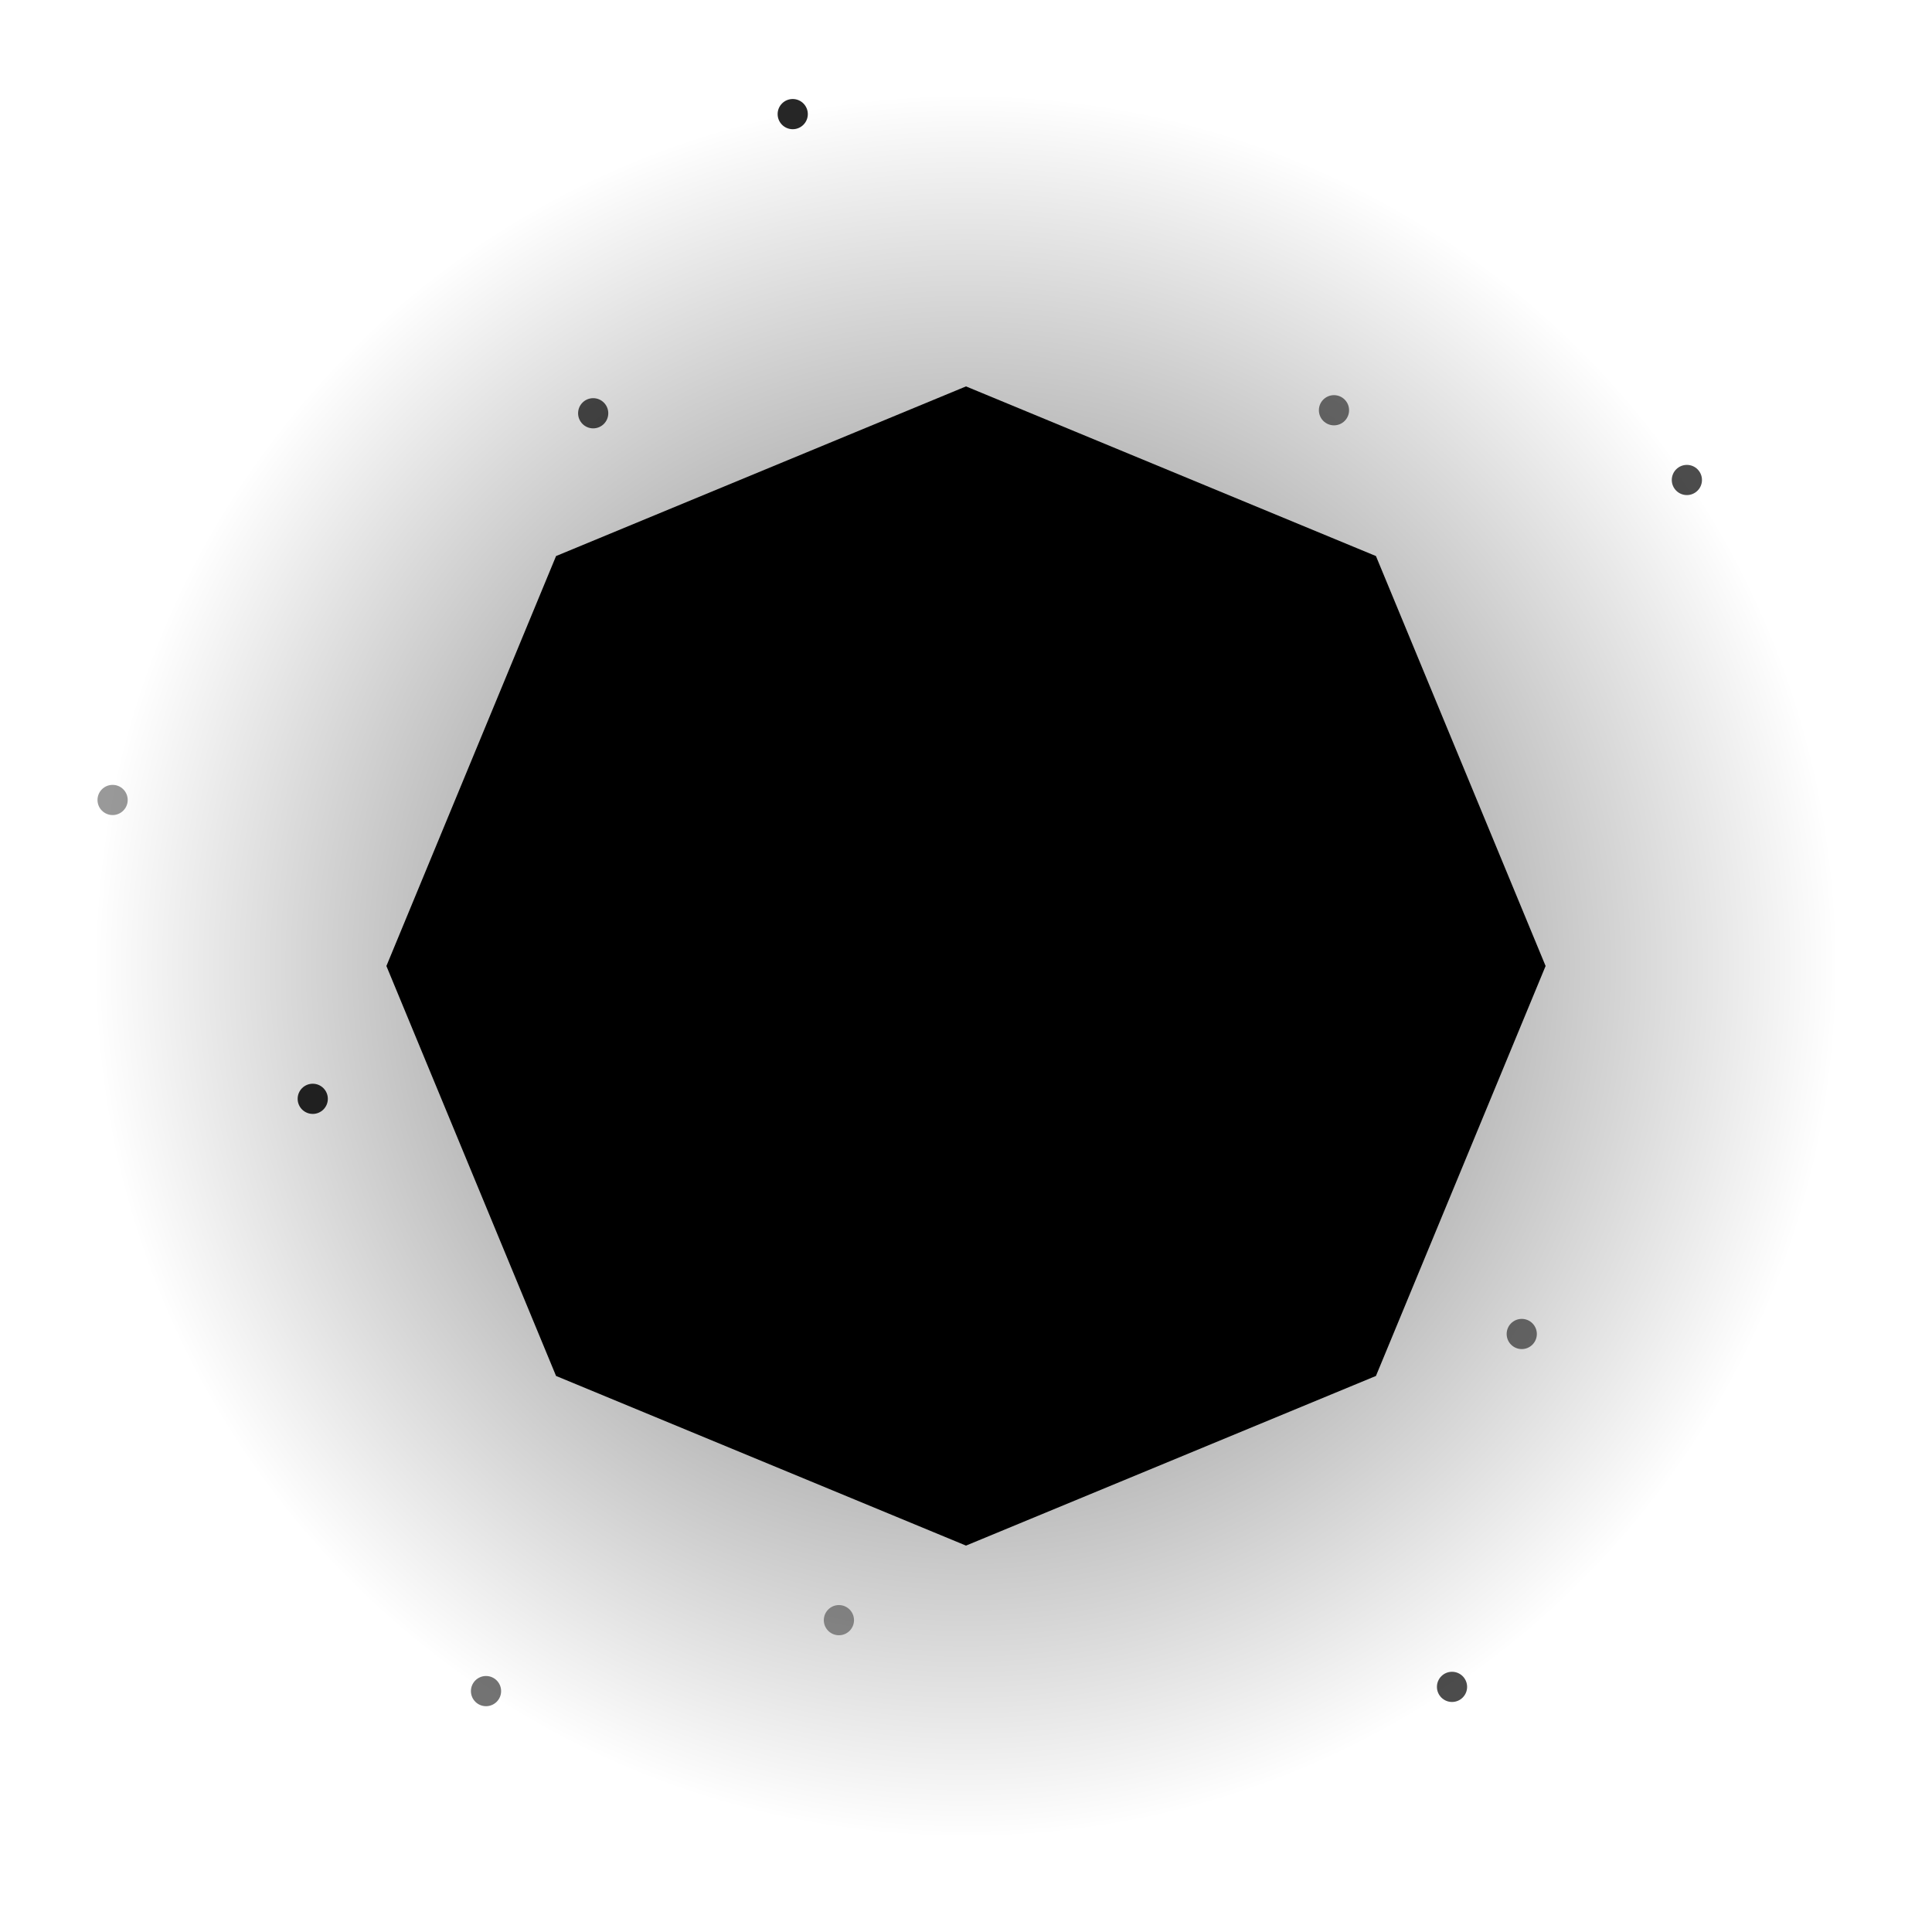
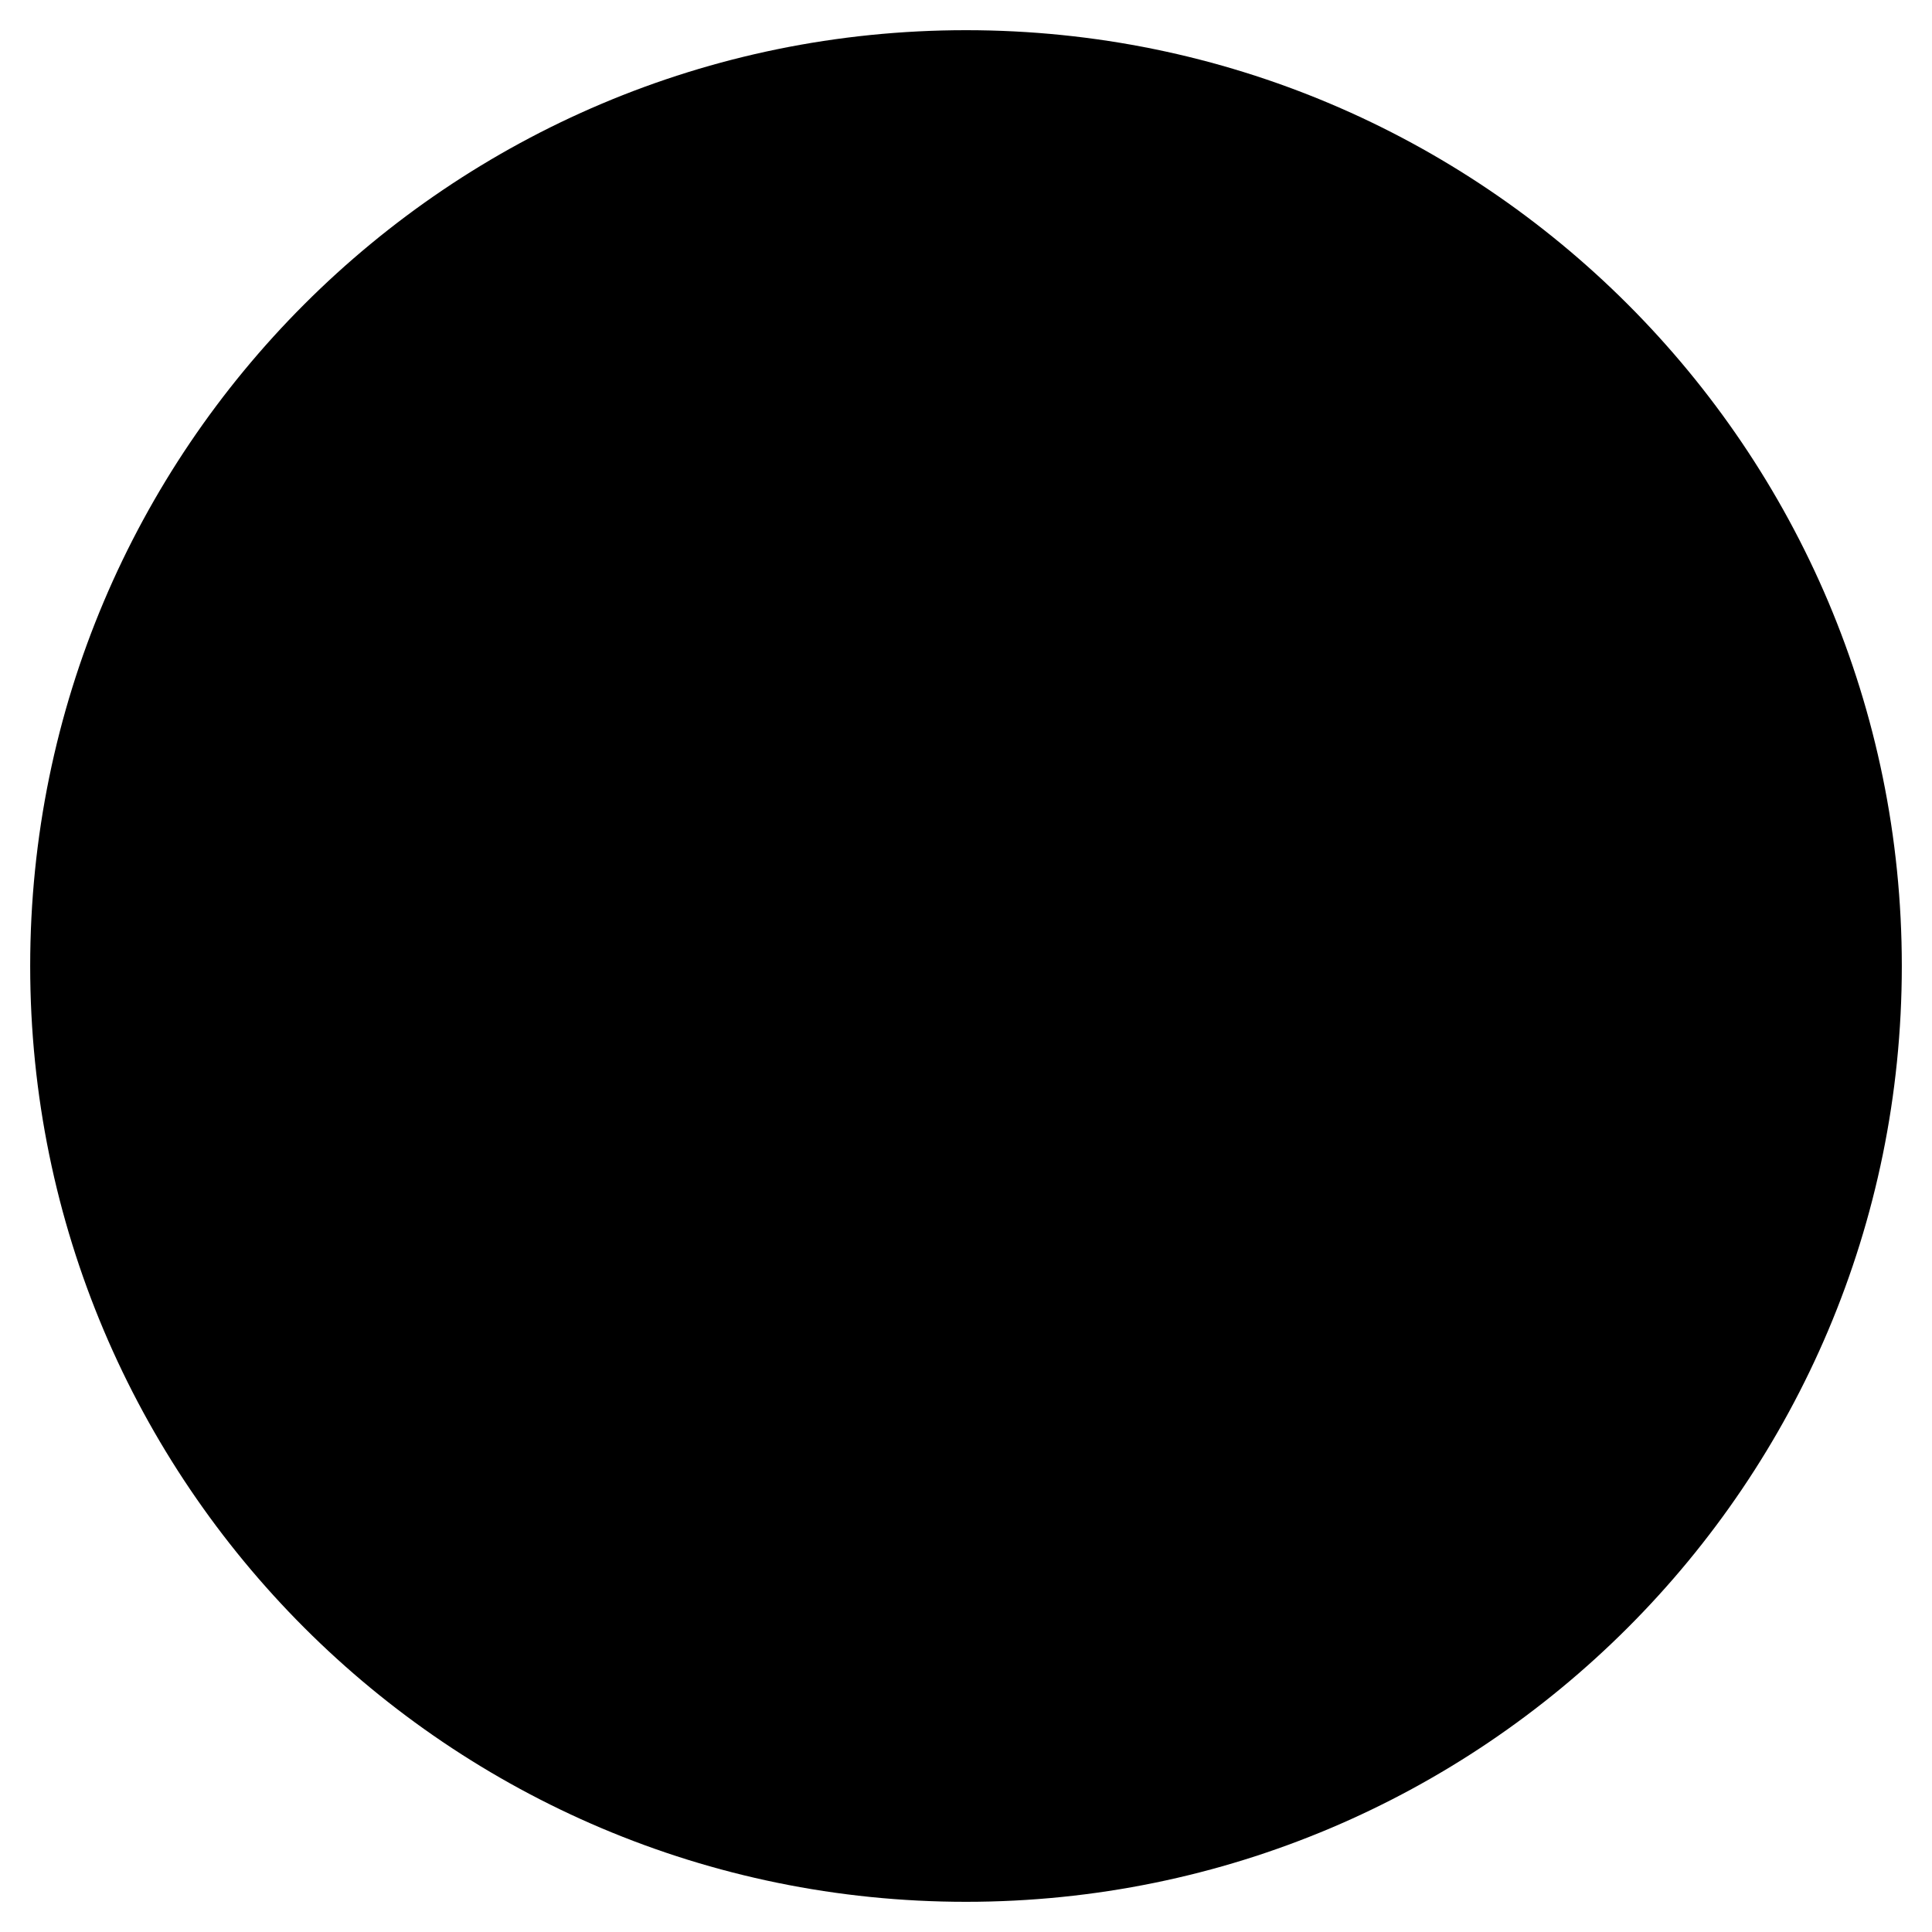
<svg xmlns="http://www.w3.org/2000/svg" width="64" height="64" viewBox="0 0 64 64">
+   <style>@keyframes hue0{0%{stop-color:oklch(0.76 0.21 284)}16.7%{stop-color:oklch(0.76 0.21 344)}33.3%{stop-color:oklch(0.76 0.21 44)}50%{stop-color:oklch(0.76 0.21 104)}66.7%{stop-color:oklch(0.76 0.21 164)}83.3%{stop-color:oklch(0.76 0.21 224)}100%{stop-color:oklch(0.76 0.21 284)}}#g-ts0{animation:hue0 14s linear infinite}@keyframes hue1{0%{stop-color:oklch(0.6 0.27 310)}16.7%{stop-color:oklch(0.6 0.27 10)}33.3%{stop-color:oklch(0.6 0.27 70)}50%{stop-color:oklch(0.6 0.27 130)}66.7%{stop-color:oklch(0.6 0.27 190)}83.3%{stop-color:oklch(0.6 0.27 250)}100%{stop-color:oklch(0.6 0.27 310)}}#g-ts1{animation:hue1 14s linear infinite}@keyframes hue2{0%{stop-color:oklch(0.49 0.29 340)}16.7%{stop-color:oklch(0.49 0.29 40)}33.3%{stop-color:oklch(0.49 0.29 100)}50%{stop-color:oklch(0.49 0.29 160)}66.7%{stop-color:oklch(0.49 0.29 220)}83.3%{stop-color:oklch(0.49 0.29 280)}100%{stop-color:oklch(0.49 0.29 340)}}#g-ts2{animation:hue2 14s linear infinite}@keyframes tw{0%,100%{opacity:.25}50%{opacity:1}}#st0{animation:tw 3.2s ease-in-out 0s infinite}#st1{animation:tw 3.2s ease-in-out -0.37s infinite}#st2{animation:tw 3.2s ease-in-out -0.74s infinite}#st3{animation:tw 3.2s ease-in-out -1.11s infinite}#st4{animation:tw 3.2s ease-in-out -1.48s infinite}#st5{animation:tw 3.2s ease-in-out -1.85s infinite}#st6{animation:tw 3.2s ease-in-out -2.22s infinite}#st7{animation:tw 3.2s ease-in-out -2.59s infinite}#st8{animation:tw 3.2s ease-in-out -2.96s infinite}#st9{animation:tw 3.2s ease-in-out -0.13s infinite}#st10{animation:tw 3.2s ease-in-out -0.5s infinite}#st11{animation:tw 3.2s ease-in-out -0.87s infinite}@media (prefers-reduced-motion:reduce){#g-ts0,#g-ts1,#g-ts2,#st0,#st1,#st2,#st3,#st4,#st5,#st6,#st7,#st8,#st9,#st10,#st11{animation:none}}</style>
  <defs>
    <radialGradient id="gal">
-       <stop offset="0%" stop-color="oklch(0.80 0.28 264)" stop-opacity="0.7" />
-       <stop offset="40%" stop-color="oklch(0.55 0.30 300)" stop-opacity="0.4" />
-       <stop offset="100%" stop-color="oklch(0.30 0.15 264)" stop-opacity="0" />
+       <stop offset="0%" stop-color="oklch(0.7 0.25 300 / 0.7)" />
+       <stop offset="45%" stop-color="oklch(0.5 0.24 285 / 0.38)" />
+       <stop offset="100%" stop-color="oklch(0.3 0.14 264 / 0)" />
    </radialGradient>
-     <linearGradient id="nf" x1="0%" y1="0%" x2="100%" y2="100%">
-       <stop offset="0%" stop-color="oklch(0.72 0.28 264)" />
-       <stop offset="100%" stop-color="oklch(0.50 0.26 300)" />
+     <linearGradient id="rg" x1="0%" y1="0%" x2="100%" y2="0%">
+       <stop offset="0%" stop-color="oklch(0.82 0.14 305 / 0.35)" />
+       <stop offset="50%" stop-color="oklch(0.95 0.07 305 / 0.95)" />
+       <stop offset="100%" stop-color="oklch(0.82 0.14 305 / 0.35)" />
    </linearGradient>
+     <linearGradient id="g-tab" x1="0%" y1="0%" x2="100%" y2="100%">
+       <stop id="g-ts0" offset="0%" stop-color="oklch(0.76 0.208 284)" />
+       <stop id="g-ts1" offset="55%" stop-color="oklch(0.6 0.273 310)" />
+       <stop id="g-ts2" offset="100%" stop-color="oklch(0.49 0.286 340)" />
+     </linearGradient>
+     <radialGradient id="g-core" cx="44%" cy="42%" r="62%">
+       <stop offset="0%" stop-color="oklch(0.96 0.078 292 / 0.95)" />
+       <stop offset="42%" stop-color="oklch(0.76 0.221 292 / 0.4)" />
+       <stop offset="100%" stop-color="oklch(0.72 0.26 292 / 0)" />
+     </radialGradient>
+     <linearGradient id="g-shd" x1="0%" y1="0%" x2="100%" y2="100%">
+       <stop offset="0%" stop-color="oklch(1 0 292 / 0.18)" />
+       <stop offset="40%" stop-color="oklch(1 0 292 / 0)" />
+       <stop offset="100%" stop-color="oklch(0.08 0.052 292 / 0.5)" />
+     </linearGradient>
+     <linearGradient id="g-rim" x1="0%" y1="0%" x2="100%" y2="100%">
+       <stop offset="0%" stop-color="oklch(0.98 0.039 292 / 0.95)" />
+       <stop offset="50%" stop-color="oklch(0.84 0.156 292 / 0.5)" />
+       <stop offset="100%" stop-color="oklch(0.42 0.156 292 / 0.55)" />
+     </linearGradient>
+     <radialGradient id="g-spc" cx="50%" cy="50%" r="50%">
+       <stop offset="0%" stop-color="oklch(1 0 292 / 0.9)" />
+       <stop offset="55%" stop-color="oklch(1 0 292 / 0.25)" />
+       <stop offset="100%" stop-color="oklch(1 0 292 / 0)" />
+     </radialGradient>
  </defs>
-   <circle cx="32" cy="32" r="28.80" fill="url(#gal)" />
-   <line x1="37.76" y1="32.00" x2="51.95" y2="43.52" stroke="oklch(0.75 0.22 264.0)" stroke-width="0.6" opacity="0.3" />
-   <line x1="34.88" y1="36.99" x2="32.00" y2="55.04" stroke="oklch(0.75 0.22 294.0)" stroke-width="0.6" opacity="0.3" />
-   <line x1="29.12" y1="36.99" x2="12.05" y2="43.52" stroke="oklch(0.75 0.22 324.0)" stroke-width="0.6" opacity="0.3" />
-   <line x1="26.24" y1="32.00" x2="12.05" y2="20.48" stroke="oklch(0.75 0.22 354.0)" stroke-width="0.6" opacity="0.3" />
-   <line x1="29.12" y1="27.01" x2="32.00" y2="8.96" stroke="oklch(0.75 0.22 24.0)" stroke-width="0.6" opacity="0.3" />
-   <line x1="34.88" y1="27.01" x2="51.95" y2="20.48" stroke="oklch(0.75 0.22 54.0)" stroke-width="0.6" opacity="0.3" />
-   <polygon points="32.00,12.80 45.58,18.42 51.20,32.00 45.58,45.58 32.00,51.20 18.42,45.58 12.80,32.00 18.42,18.42" fill="url(#nf)" stroke="oklch(0.75 0.25 264)" stroke-width="1.2" />
-   <polygon points="32.00,25.28 33.10,29.34 36.75,27.25 34.66,30.90 38.72,32.00 34.66,33.10 36.75,36.75 33.10,34.66 32.00,38.72 30.90,34.66 27.25,36.75 29.34,33.10 25.28,32.00 29.34,30.90 27.25,27.25 30.90,29.34" fill="oklch(0.88 0.20 264 / 0.6)" />
-   <circle cx="47.08" cy="34.93" r="0.5" fill="oklch(0.95 0.05 264)" opacity="0.40" />
-   <circle cx="50.41" cy="44.19" r="0.5" fill="oklch(0.95 0.05 264)" opacity="0.55" />
-   <circle cx="48.10" cy="55.88" r="0.5" fill="oklch(0.95 0.05 264)" opacity="0.70" />
-   <circle cx="35.06" cy="47.05" r="0.5" fill="oklch(0.95 0.05 264)" opacity="0.85" />
-   <circle cx="27.79" cy="53.67" r="0.5" fill="oklch(0.95 0.05 264)" opacity="0.40" />
-   <circle cx="16.10" cy="56.02" r="0.5" fill="oklch(0.95 0.05 264)" opacity="0.55" />
-   <circle cx="19.27" cy="40.59" r="0.5" fill="oklch(0.95 0.05 264)" opacity="0.70" />
-   <circle cx="10.36" cy="36.40" r="0.5" fill="oklch(0.95 0.05 264)" opacity="0.85" />
-   <circle cx="3.73" cy="26.50" r="0.5" fill="oklch(0.95 0.05 264)" opacity="0.40" />
-   <circle cx="19.19" cy="23.52" r="0.5" fill="oklch(0.95 0.05 264)" opacity="0.55" />
-   <circle cx="19.65" cy="13.69" r="0.5" fill="oklch(0.95 0.05 264)" opacity="0.70" />
-   <circle cx="26.26" cy="3.78" r="0.5" fill="oklch(0.95 0.05 264)" opacity="0.85" />
-   <circle cx="34.93" cy="16.92" r="0.5" fill="oklch(0.95 0.05 264)" opacity="0.40" />
-   <circle cx="44.19" cy="13.59" r="0.5" fill="oklch(0.95 0.05 264)" opacity="0.55" />
-   <circle cx="55.88" cy="15.90" r="0.5" fill="oklch(0.95 0.05 264)" opacity="0.70" />
-   <circle cx="47.05" cy="28.94" r="0.5" fill="oklch(0.95 0.05 264)" opacity="0.85" />
+   <circle cx="32" cy="32" r="31" fill="url(#gal)" />
+   <path d="M 40.46 35.08 Q 40.03 49.22 24.62 59.53" fill="none" stroke="oklch(0.9 0.14 290 / 0.8)" stroke-width="1.5" stroke-linecap="round" />
+   <path d="M 25.11 37.79 Q 13.07 30.34 11.85 11.85" fill="none" stroke="oklch(0.9 0.14 310 / 0.8)" stroke-width="1.5" stroke-linecap="round" />
+   <path d="M 30.44 23.14 Q 42.9 16.44 59.53 24.62" fill="none" stroke="oklch(0.9 0.14 330 / 0.8)" stroke-width="1.5" stroke-linecap="round" />
+   <circle id="st0" cx="51.63" cy="35.82" r="0.9" fill="oklch(0.98 0.03 280 / 0.95)" />
+   <circle id="st1" cx="48.93" cy="50.8" r="1.25" fill="oklch(0.98 0.03 280 / 0.95)" />
+   <circle id="st2" cx="33.93" cy="54.02" r="1.6" fill="oklch(0.98 0.03 280 / 0.95)" />
+   <circle id="st3" cx="26.77" cy="58.9" r="0.9" fill="oklch(0.98 0.03 280 / 0.95)" />
+   <circle id="st4" cx="14.02" cy="48.19" r="1.25" fill="oklch(0.98 0.03 280 / 0.95)" />
+   <circle id="st5" cx="11.08" cy="33.83" r="1.6" fill="oklch(0.98 0.03 280 / 0.95)" />
+   <circle id="st6" cx="6.18" cy="26.98" r="0.9" fill="oklch(0.98 0.03 280 / 0.95)" />
+   <circle id="st7" cx="16.54" cy="14.83" r="1.25" fill="oklch(0.98 0.03 280 / 0.95)" />
+   <circle id="st8" cx="29.52" cy="3.71" r="1.6" fill="oklch(0.98 0.03 280 / 0.95)" />
+   <circle id="st9" cx="36.81" cy="7.26" r="0.9" fill="oklch(0.98 0.03 280 / 0.95)" />
+   <circle id="st10" cx="48.35" cy="17.28" r="1.25" fill="oklch(0.98 0.03 280 / 0.95)" />
+   <circle id="st11" cx="59.2" cy="29.62" r="1.6" fill="oklch(0.98 0.03 280 / 0.95)" />
+   <path d="M 7.72 44.91 A 27.5 10 -28 0 1 56.28 19.09" fill="none" stroke="oklch(0.8 0.12 305 / 0.3)" stroke-width="1.2" stroke-linecap="round" />
+   <g>
+     <polygon points="38.51,16.29 47.71,25.49 39.85,28.75 35.25,24.15" fill="oklch(0.65 0.233 292)" />
+     <polygon points="47.71,25.49 47.71,38.51 39.85,35.25 39.85,28.75" fill="oklch(0.522 0.27 326.4)" />
+     <polygon points="47.71,38.51 38.51,47.71 35.25,39.85 39.85,35.25" fill="oklch(0.453 0.29 292)" />
+     <polygon points="38.51,47.71 25.49,47.71 28.75,39.85 35.25,39.85" fill="oklch(0.481 0.282 326.4)" />
+     <polygon points="25.49,47.71 16.29,38.51 24.15,35.25 28.75,39.85" fill="oklch(0.59 0.25 292)" />
+     <polygon points="16.29,38.51 16.29,25.49 24.15,28.75 24.15,35.25" fill="oklch(0.718 0.213 326.4)" />
+     <polygon points="16.29,25.49 25.49,16.29 28.75,24.15 24.15,28.75" fill="oklch(0.787 0.193 292)" />
+     <polygon points="25.49,16.29 38.51,16.29 35.25,24.15 28.75,24.15" fill="oklch(0.759 0.201 326.4)" />
+     <polygon points="35.25,24.15 39.85,28.75 39.85,35.25 35.25,39.85 28.75,39.85 24.15,35.25 24.15,28.75 28.75,24.15" fill="url(#g-tab)" />
+     <circle cx="32" cy="32" r="8.33" fill="url(#g-core)" />
+     <polygon points="38.51,16.29 47.71,25.49 47.71,38.51 38.51,47.71 25.49,47.71 16.29,38.51 16.29,25.49 25.49,16.29" fill="url(#g-shd)" />
+     <line x1="38.51" y1="16.29" x2="35.25" y2="24.15" stroke="oklch(0.92 0.104 292 / 0.38)" stroke-width="0.35" />
+     <line x1="47.71" y1="25.49" x2="39.85" y2="28.75" stroke="oklch(0.92 0.104 292 / 0.38)" stroke-width="0.35" />
+     <line x1="47.71" y1="38.51" x2="39.85" y2="35.25" stroke="oklch(0.92 0.104 292 / 0.38)" stroke-width="0.35" />
+     <line x1="38.51" y1="47.71" x2="35.25" y2="39.85" stroke="oklch(0.92 0.104 292 / 0.38)" stroke-width="0.35" />
+     <line x1="25.49" y1="47.71" x2="28.75" y2="39.85" stroke="oklch(0.92 0.104 292 / 0.38)" stroke-width="0.35" />
+     <line x1="16.29" y1="38.51" x2="24.15" y2="35.25" stroke="oklch(0.92 0.104 292 / 0.38)" stroke-width="0.35" />
+     <line x1="16.29" y1="25.49" x2="24.15" y2="28.75" stroke="oklch(0.92 0.104 292 / 0.38)" stroke-width="0.35" />
+     <line x1="25.49" y1="16.29" x2="28.75" y2="24.15" stroke="oklch(0.92 0.104 292 / 0.38)" stroke-width="0.35" />
+     <polygon points="35.25,24.15 39.85,28.75 39.85,35.25 35.25,39.85 28.75,39.85 24.15,35.25 24.15,28.75 28.75,24.15" fill="none" stroke="oklch(0.9 0.13 292 / 0.5)" stroke-width="0.4" />
+     <ellipse cx="28.81" cy="26" rx="5.1" ry="1.87" transform="rotate(-38 28.80759 25.99596)" fill="url(#g-spc)" />
+     <polygon points="38.51,16.29 47.71,25.49 47.71,38.51 38.51,47.71 25.49,47.71 16.29,38.51 16.29,25.49 25.49,16.29" fill="none" stroke="url(#g-rim)" stroke-width="1.5" stroke-linejoin="round" />
+   </g>
+   <polygon points="32,25.5 32.92,29.78 36.6,27.4 34.22,31.08 38.5,32 34.22,32.92 36.6,36.6 32.92,34.22 32,38.5 31.08,34.22 27.4,36.6 29.78,32.92 25.5,32 29.78,31.08 27.4,27.4 31.08,29.78" fill="oklch(0.98 0.03 280 / 0.7)" />
+   <path d="M 56.28 19.09 A 27.5 10 -28 0 1 7.72 44.91" fill="none" stroke="url(#rg)" stroke-width="1.5" stroke-linecap="round" />
</svg>
